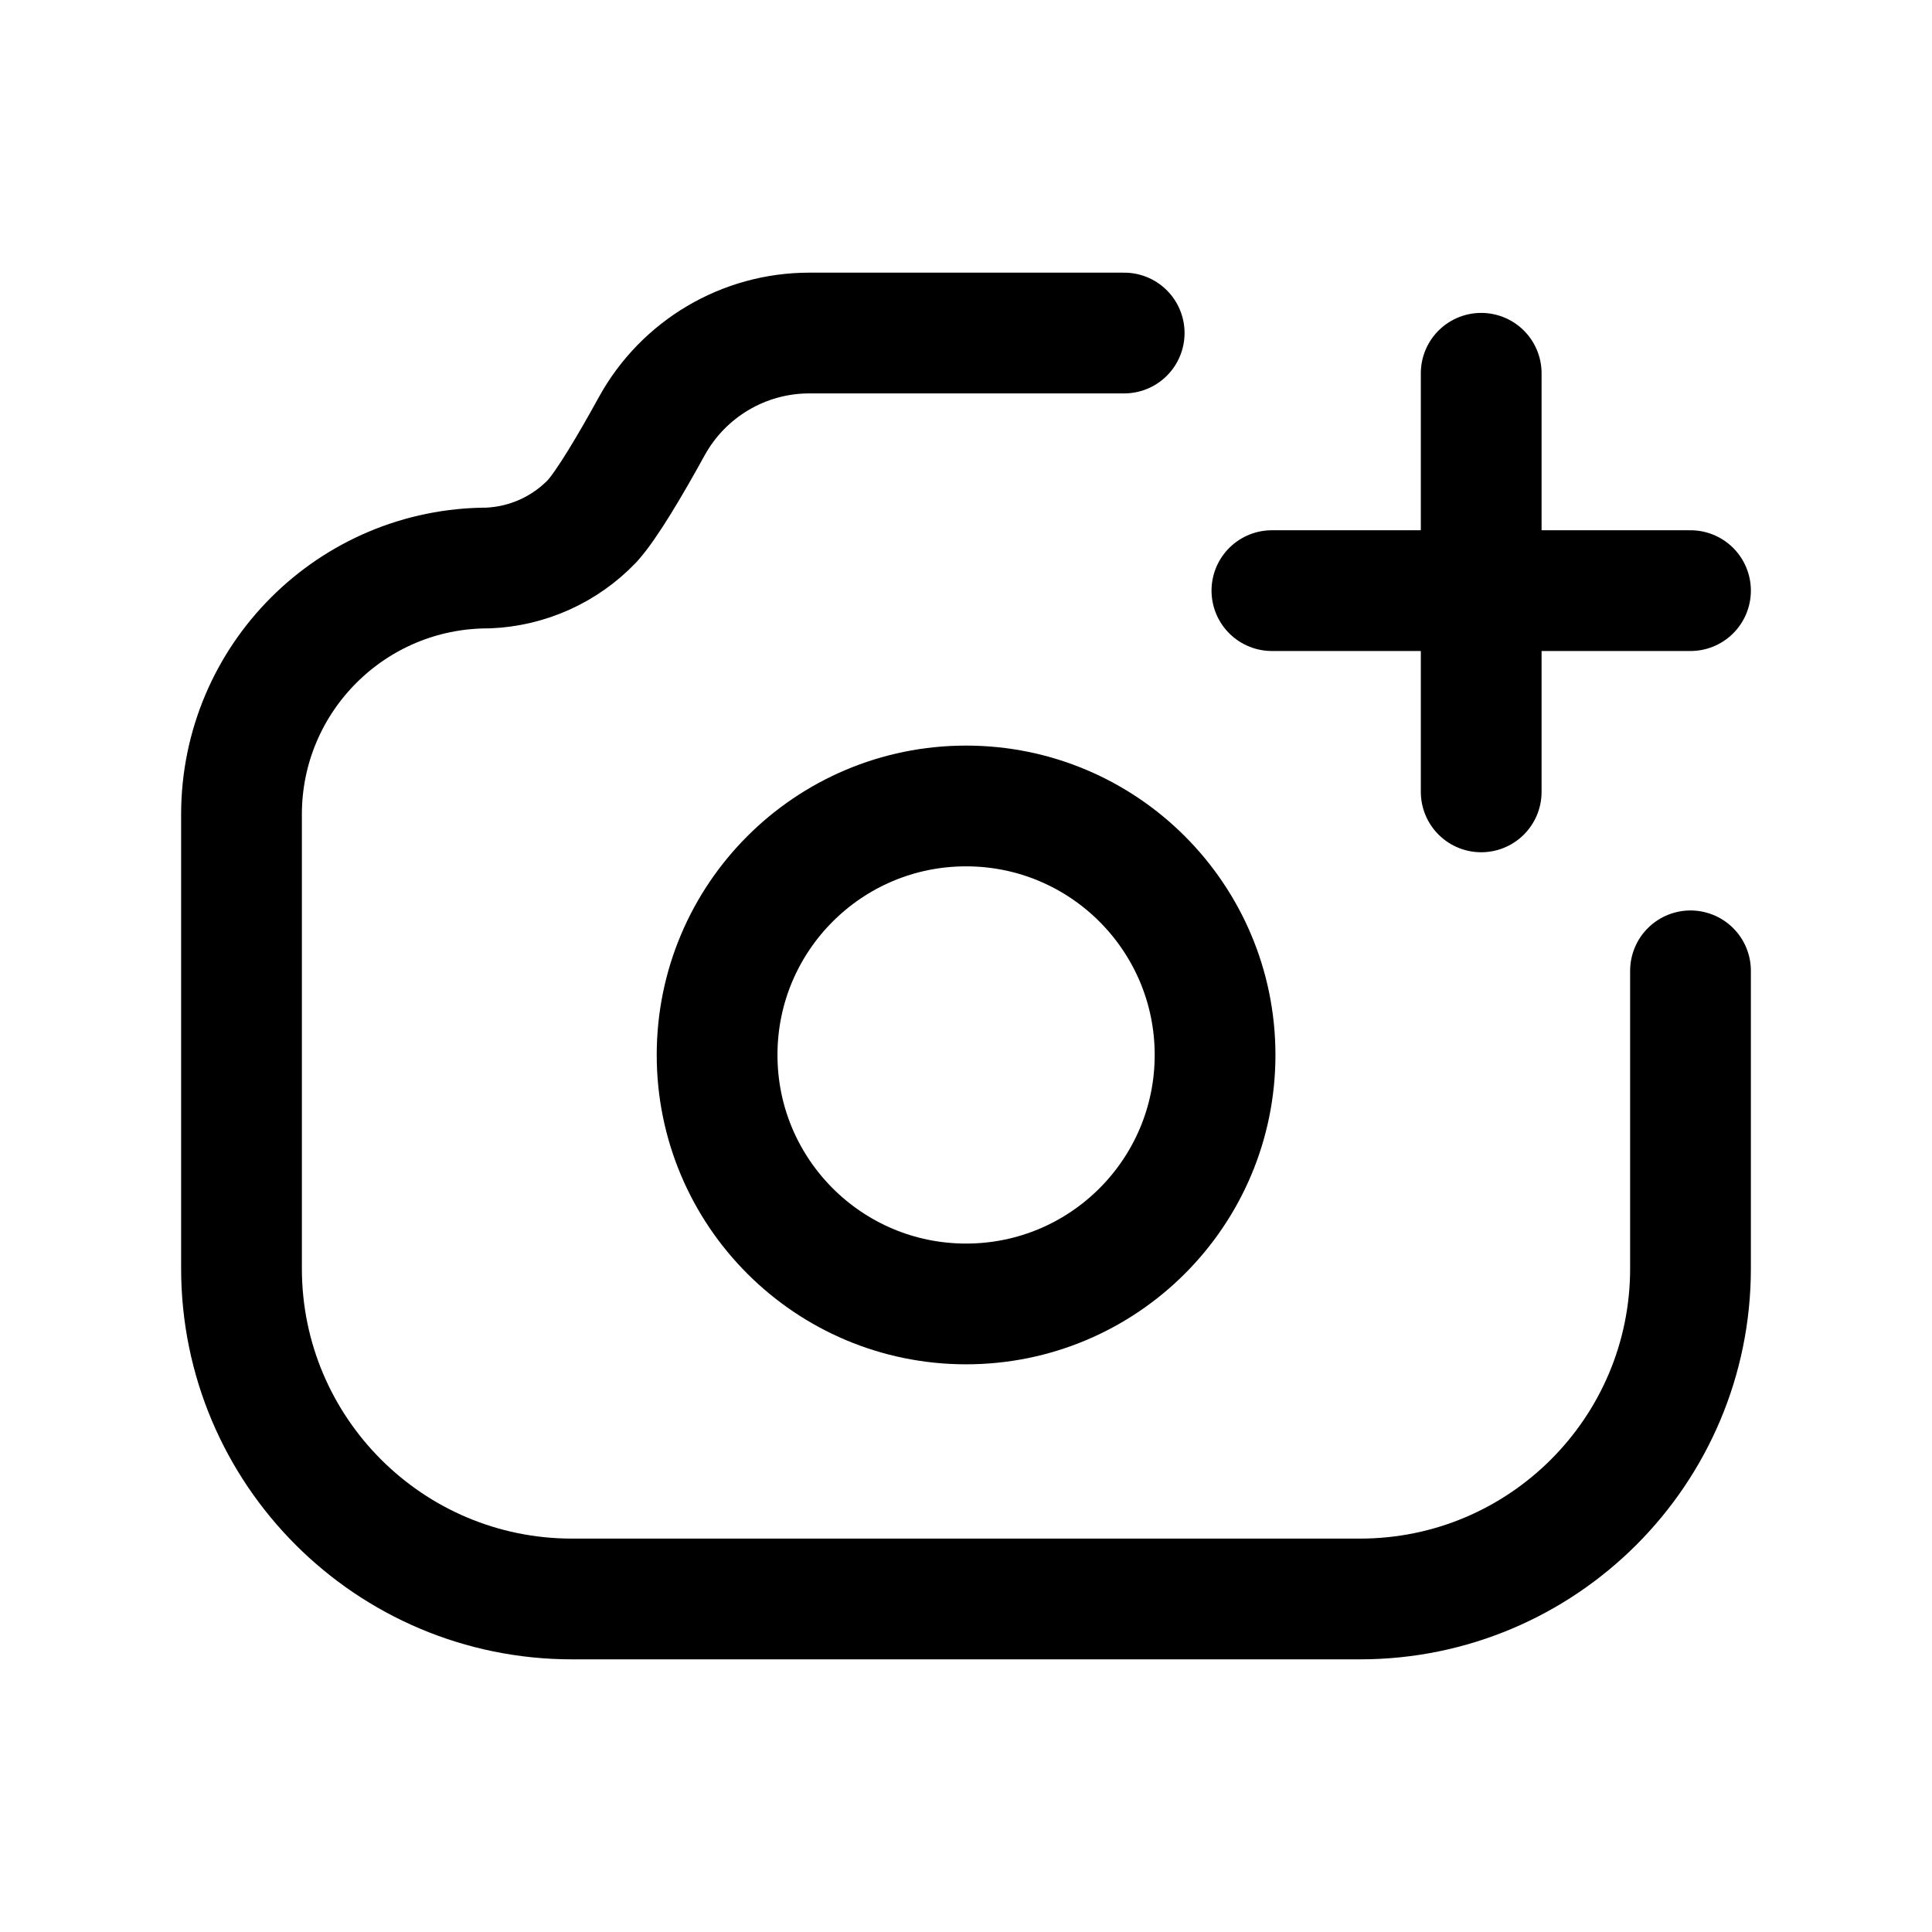
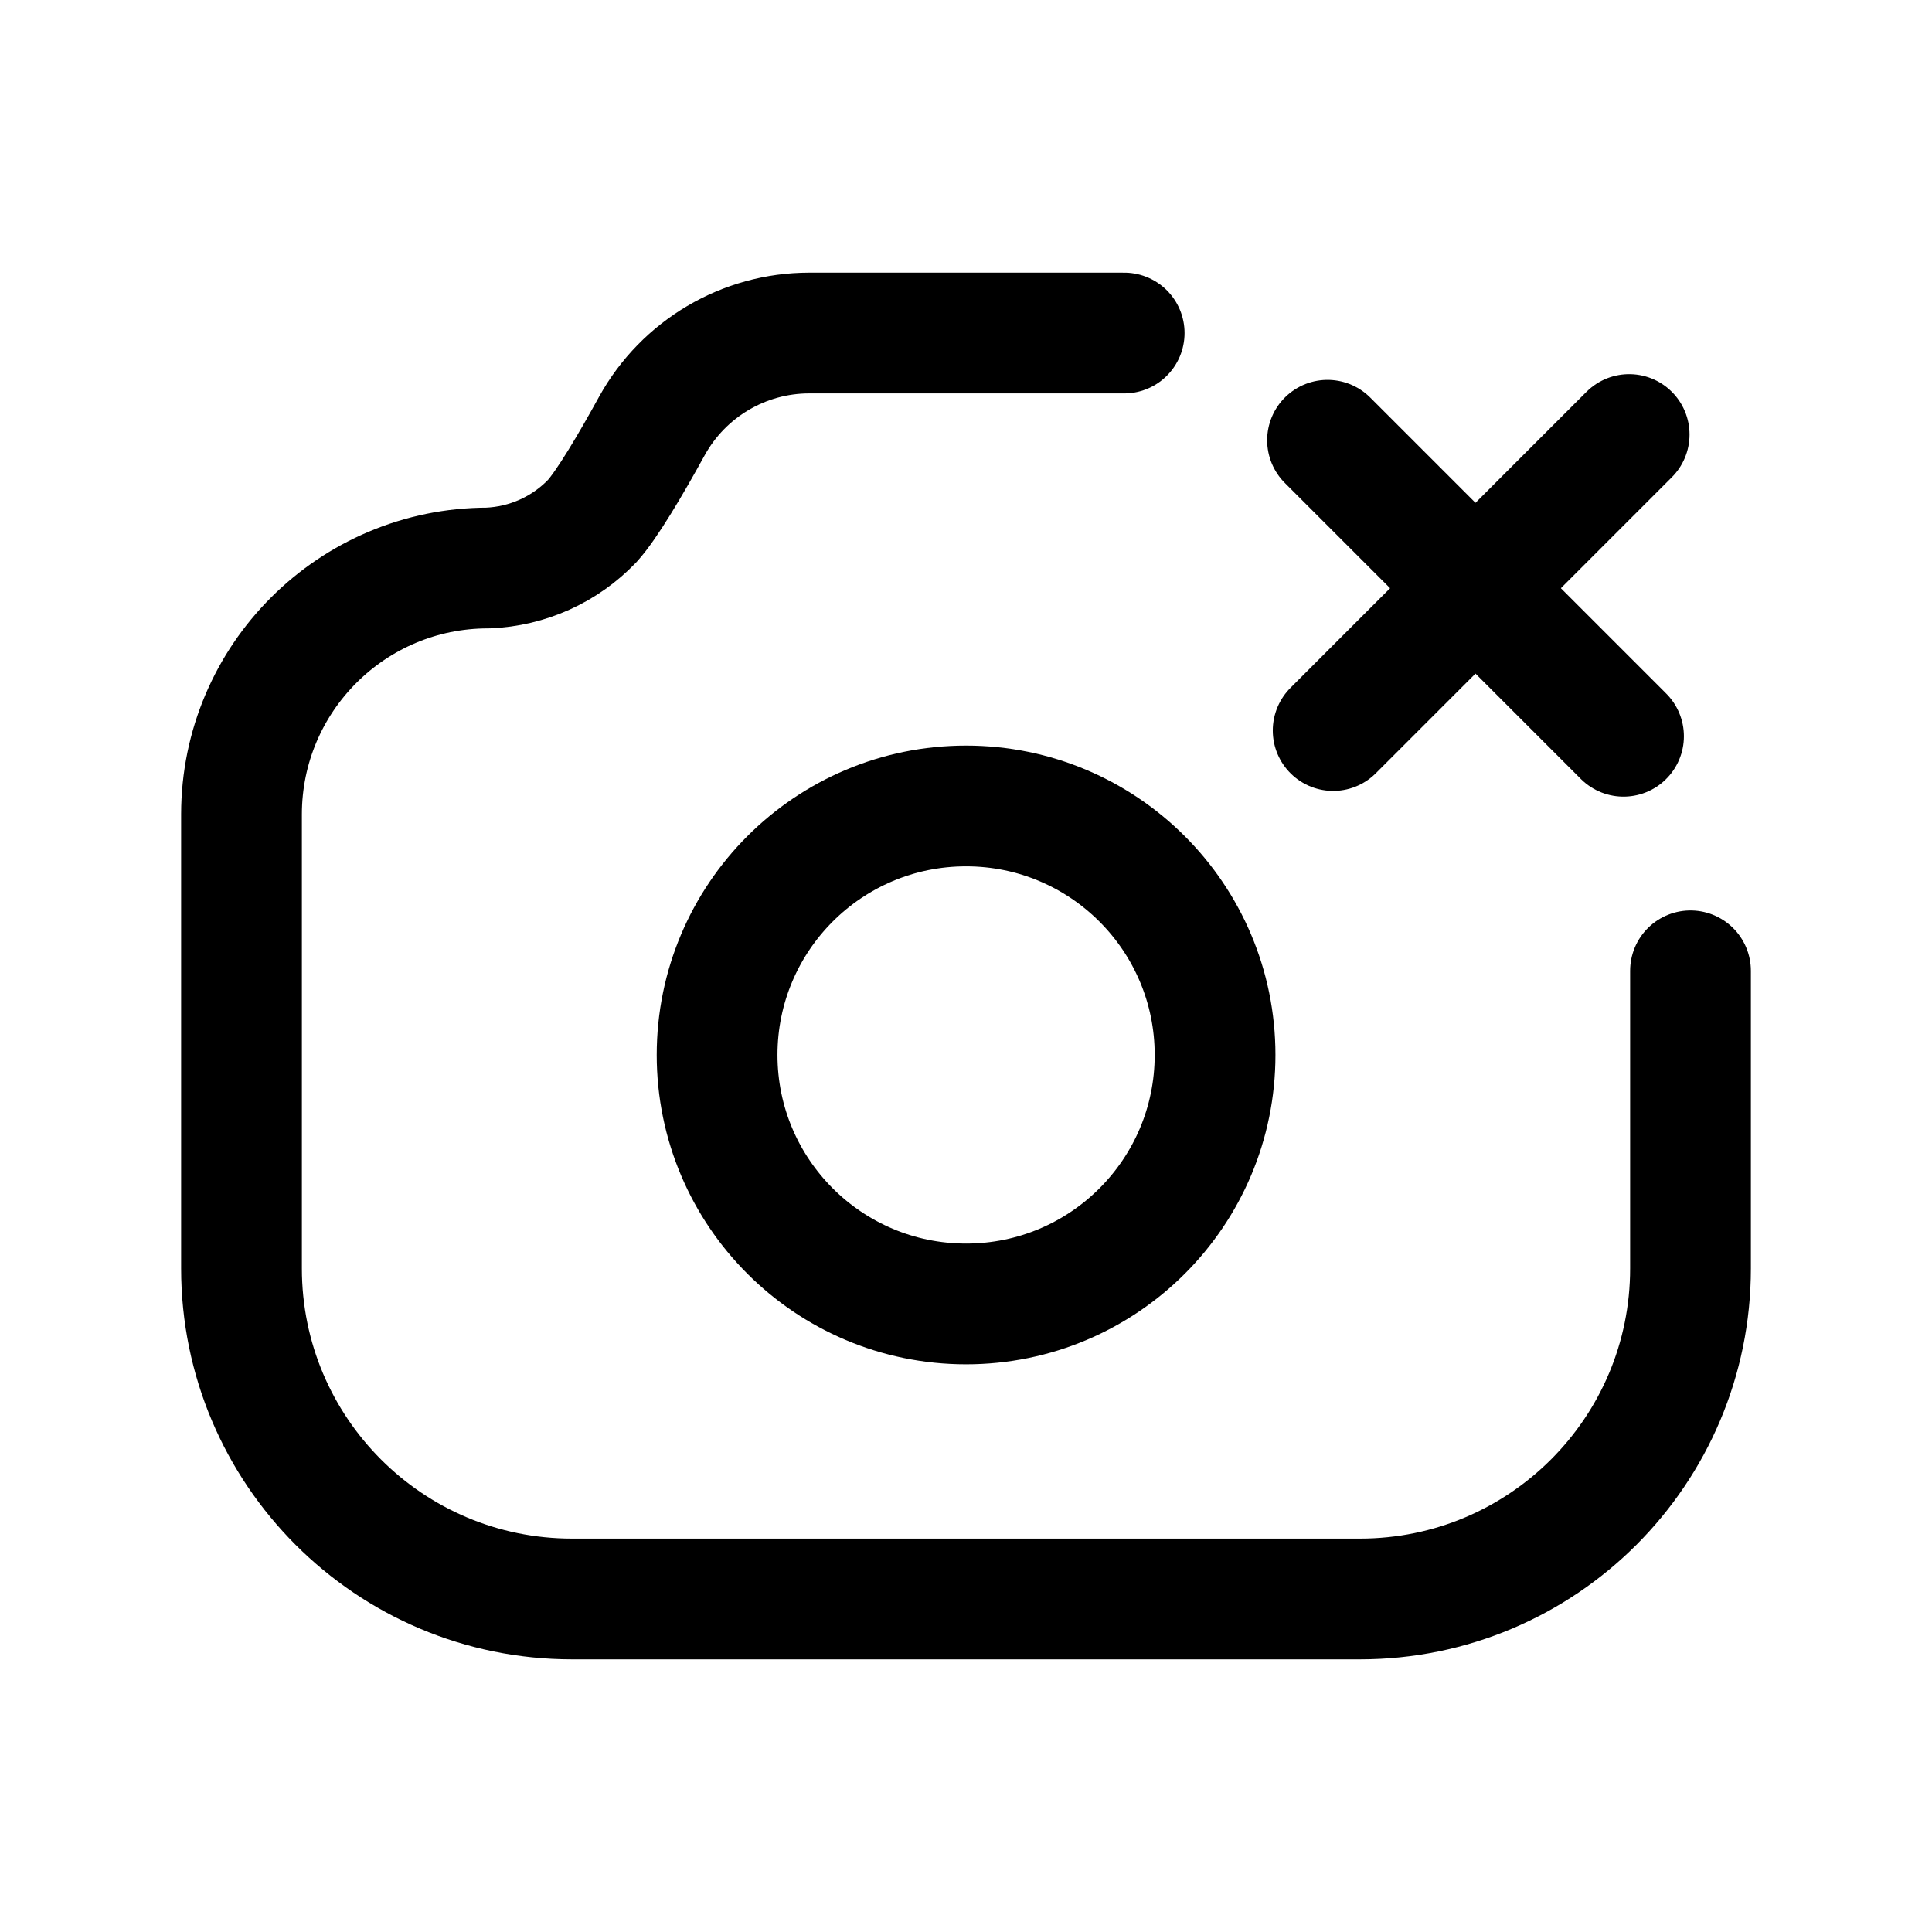
<svg xmlns="http://www.w3.org/2000/svg" version="1.1" x="0px" y="0px" viewBox="0 0 24 24" style="enable-background:new 0 0 24 24;" xml:space="preserve">
  <style type="text/css">
	.st0{fill:none;stroke:#000000;stroke-width:1.5;stroke-linecap:round;stroke-linejoin:round;}</style>
  <path class="st0" d="M21,12.06v3.697c0,2.267-1.838,4.106-4.106,4.106H7.106C4.838,19.863,3,18.024,3,15.757v-5.643  c0.002-1.69,1.373-3.058,3.062-3.058C6.553,7.036,7.017,6.827,7.357,6.472c0.182-0.201,0.476-0.698,0.742-1.182  c0.393-0.71,1.141-1.153,1.954-1.153h3.912" />
  <path class="st0" d="M15.094,13.105c0-1.708-1.385-3.093-3.093-3.093c-1.709,0-3.093,1.385-3.093,3.093  c0,1.708,1.385,3.093,3.093,3.093C13.71,16.198,15.094,14.813,15.094,13.105z" />
  <g>
-     <line class="st0" x1="18.4" y1="9.837" x2="18.4" y2="4.637" />
-     <line class="st0" x1="15.8" y1="7.337" x2="21" y2="7.337" />
+     <line class="st0" x1="16.561" y1="9.075" x2="20.238" y2="5.398" />
+     <line class="st0" x1="16.491" y1="5.469" x2="20.168" y2="9.146" />
  </g>
</svg>
